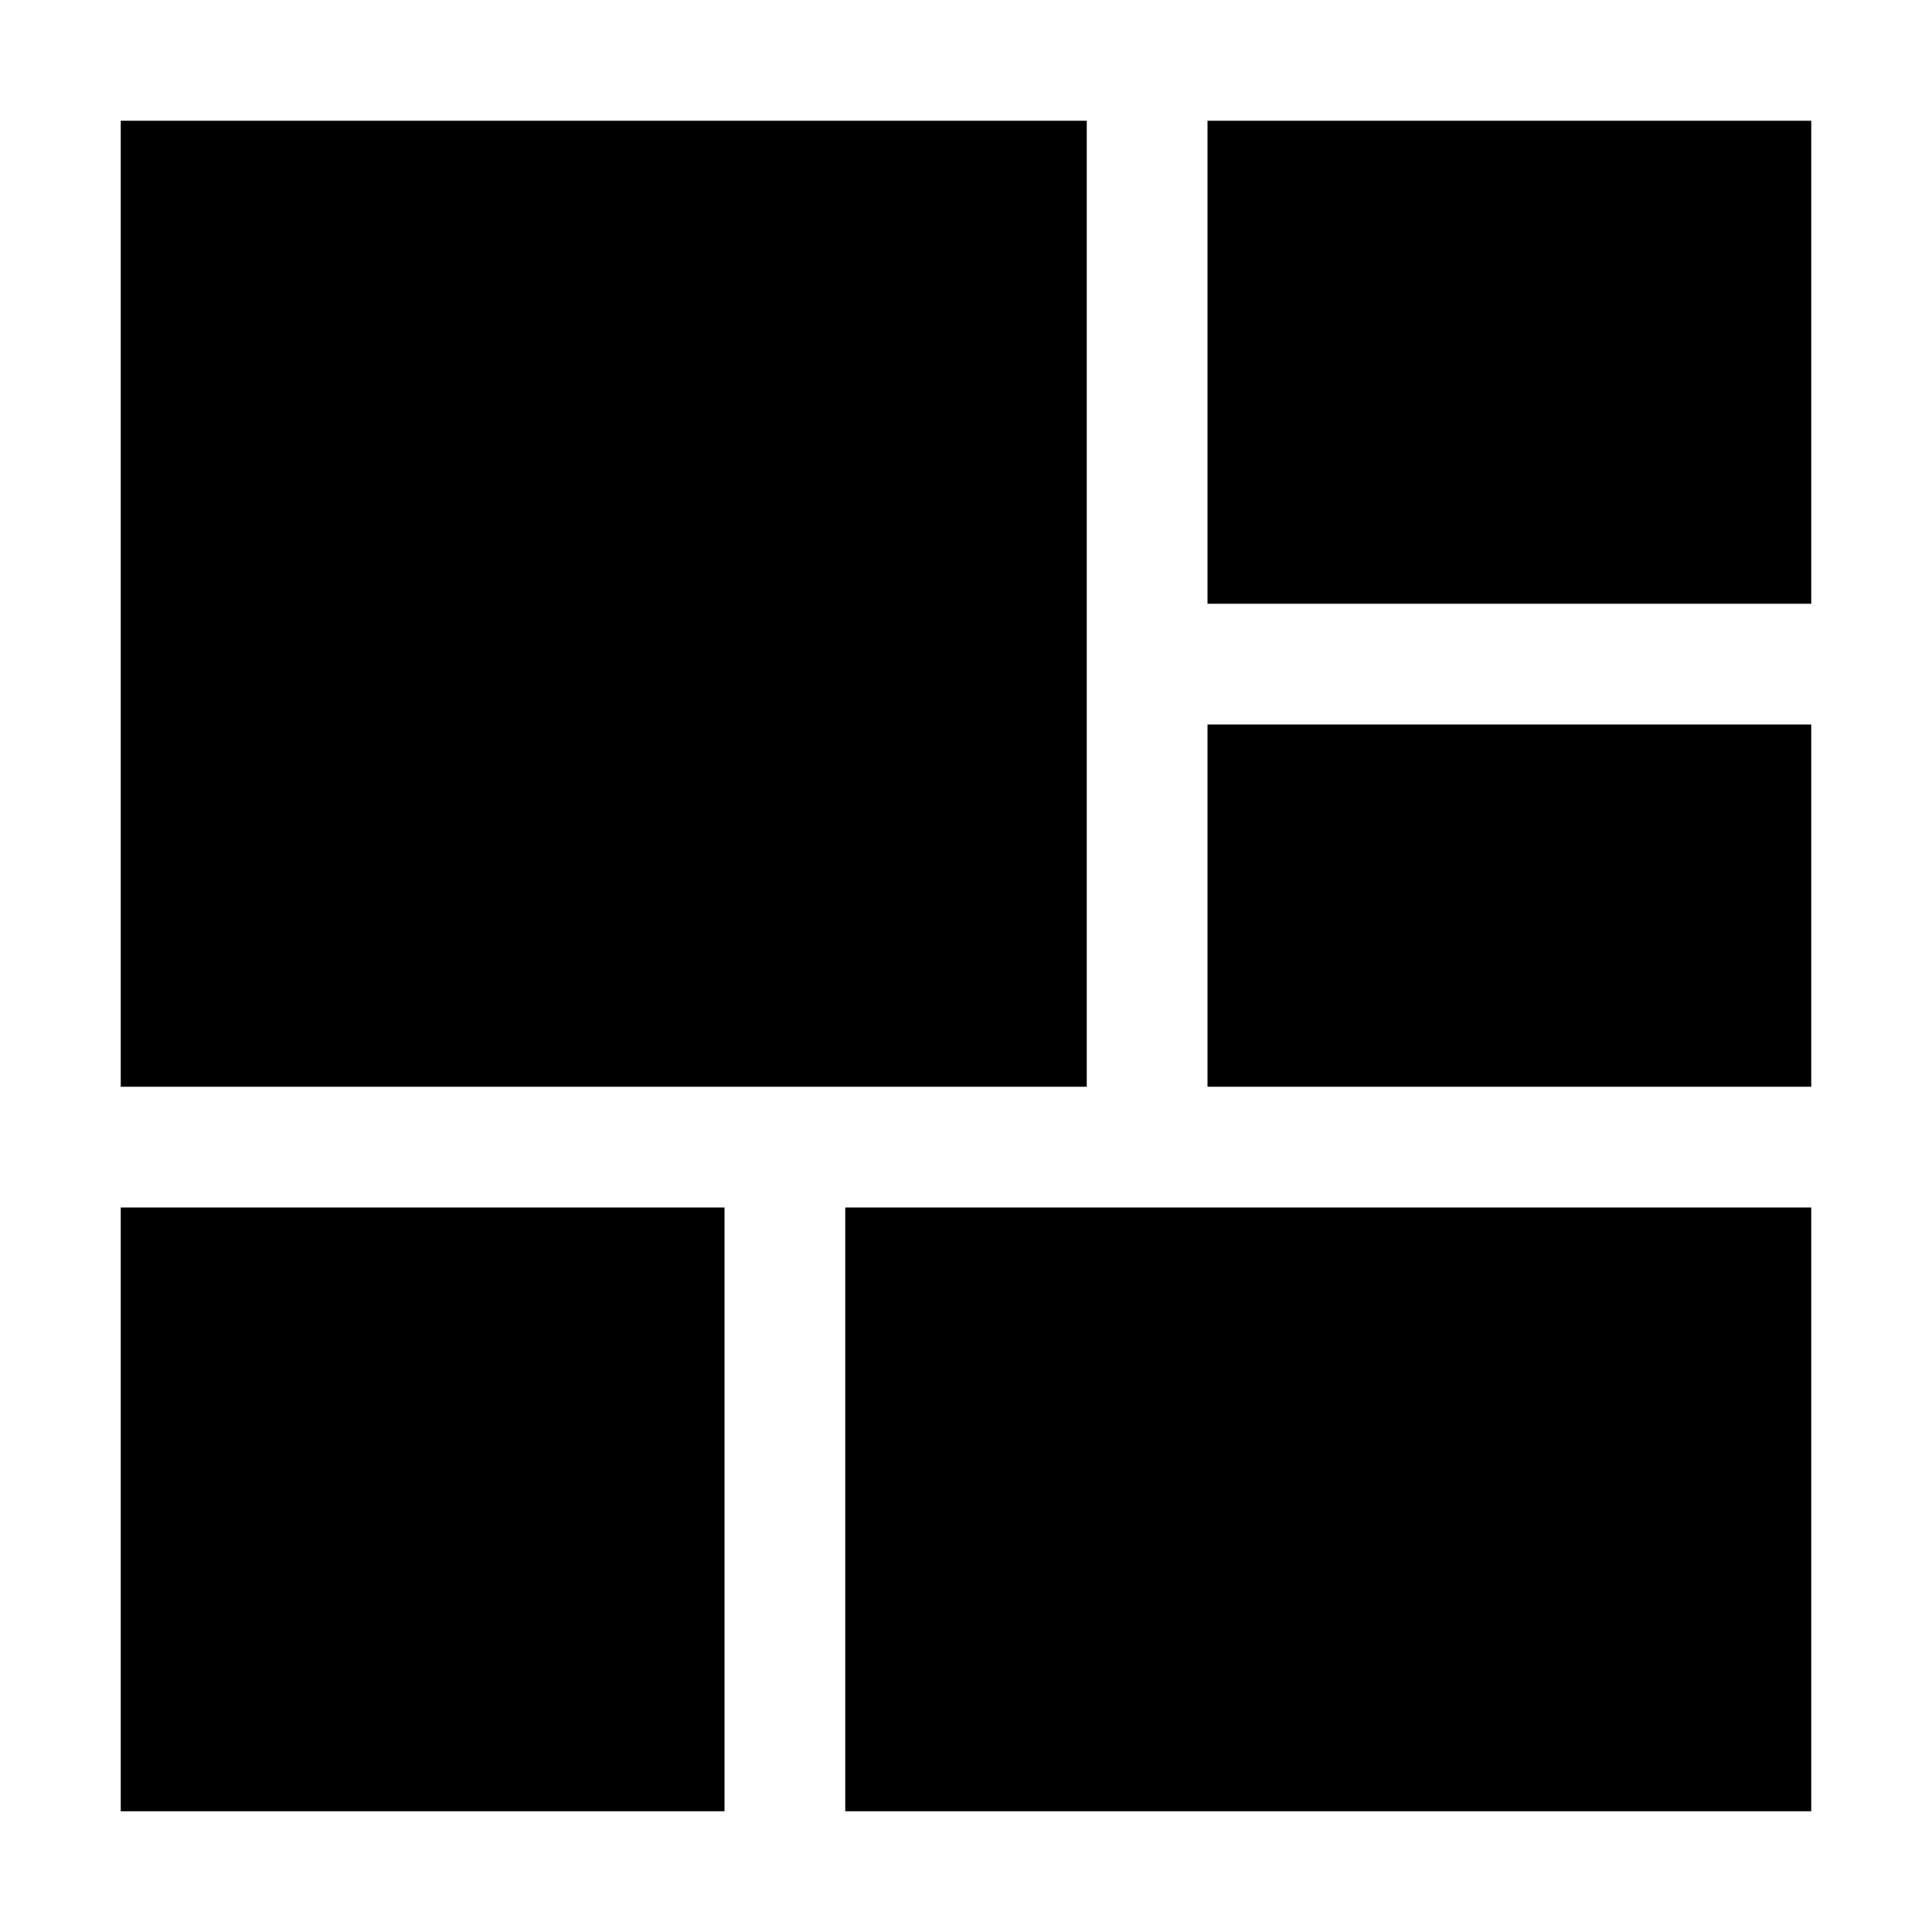
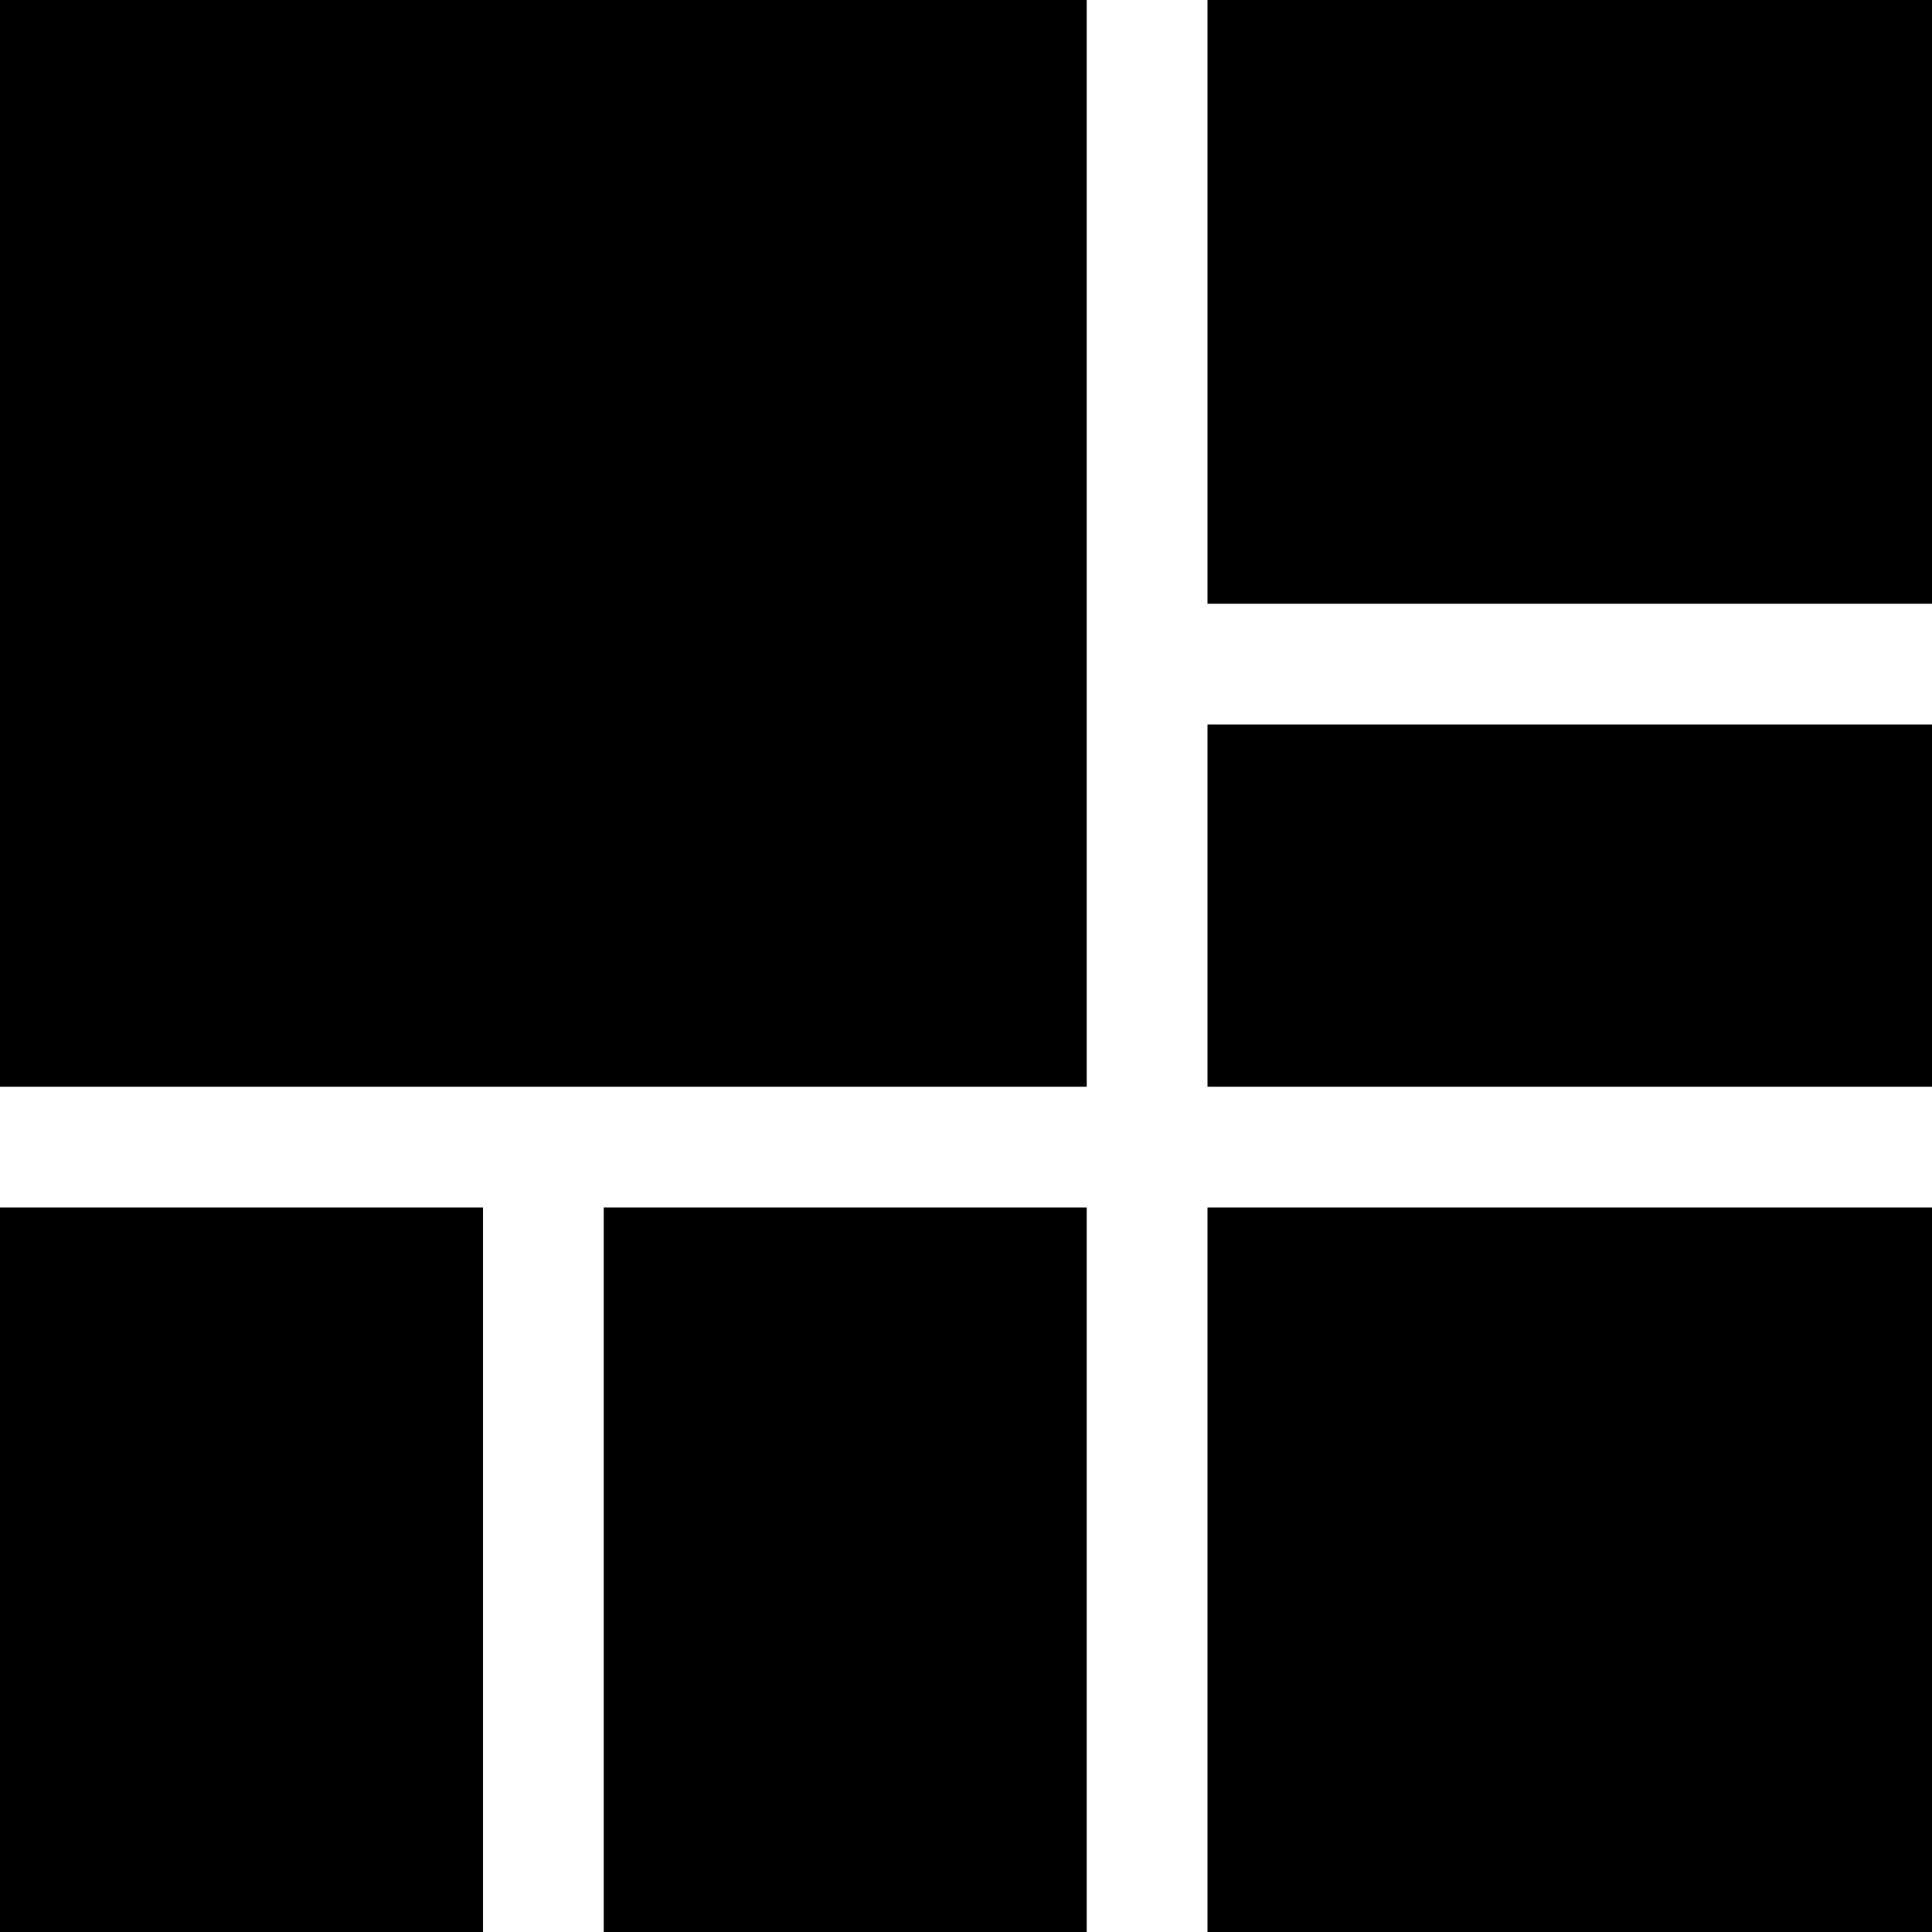
<svg xmlns="http://www.w3.org/2000/svg" width="16" height="16" viewBox="0 0 16 16">
-   <rect x="1" y="1" width="8" height="8" />
-   <rect x="10" y="1" width="5" height="4" />
-   <rect x="10" y="6" width="5" height="3" />
-   <rect x="1" y="10" width="5" height="5" />
-   <rect x="7" y="10" width="8" height="5" />
+   <rect x="0" y="0" width="9" height="9" />
+   <rect x="10" y="0" width="6" height="5" />
+   <rect x="10" y="6" width="6" height="3" />
+   <rect x="0" y="10" width="4" height="6" />
+   <rect x="5" y="10" width="4" height="6" />
+   <rect x="10" y="10" width="6" height="6" />
</svg>
